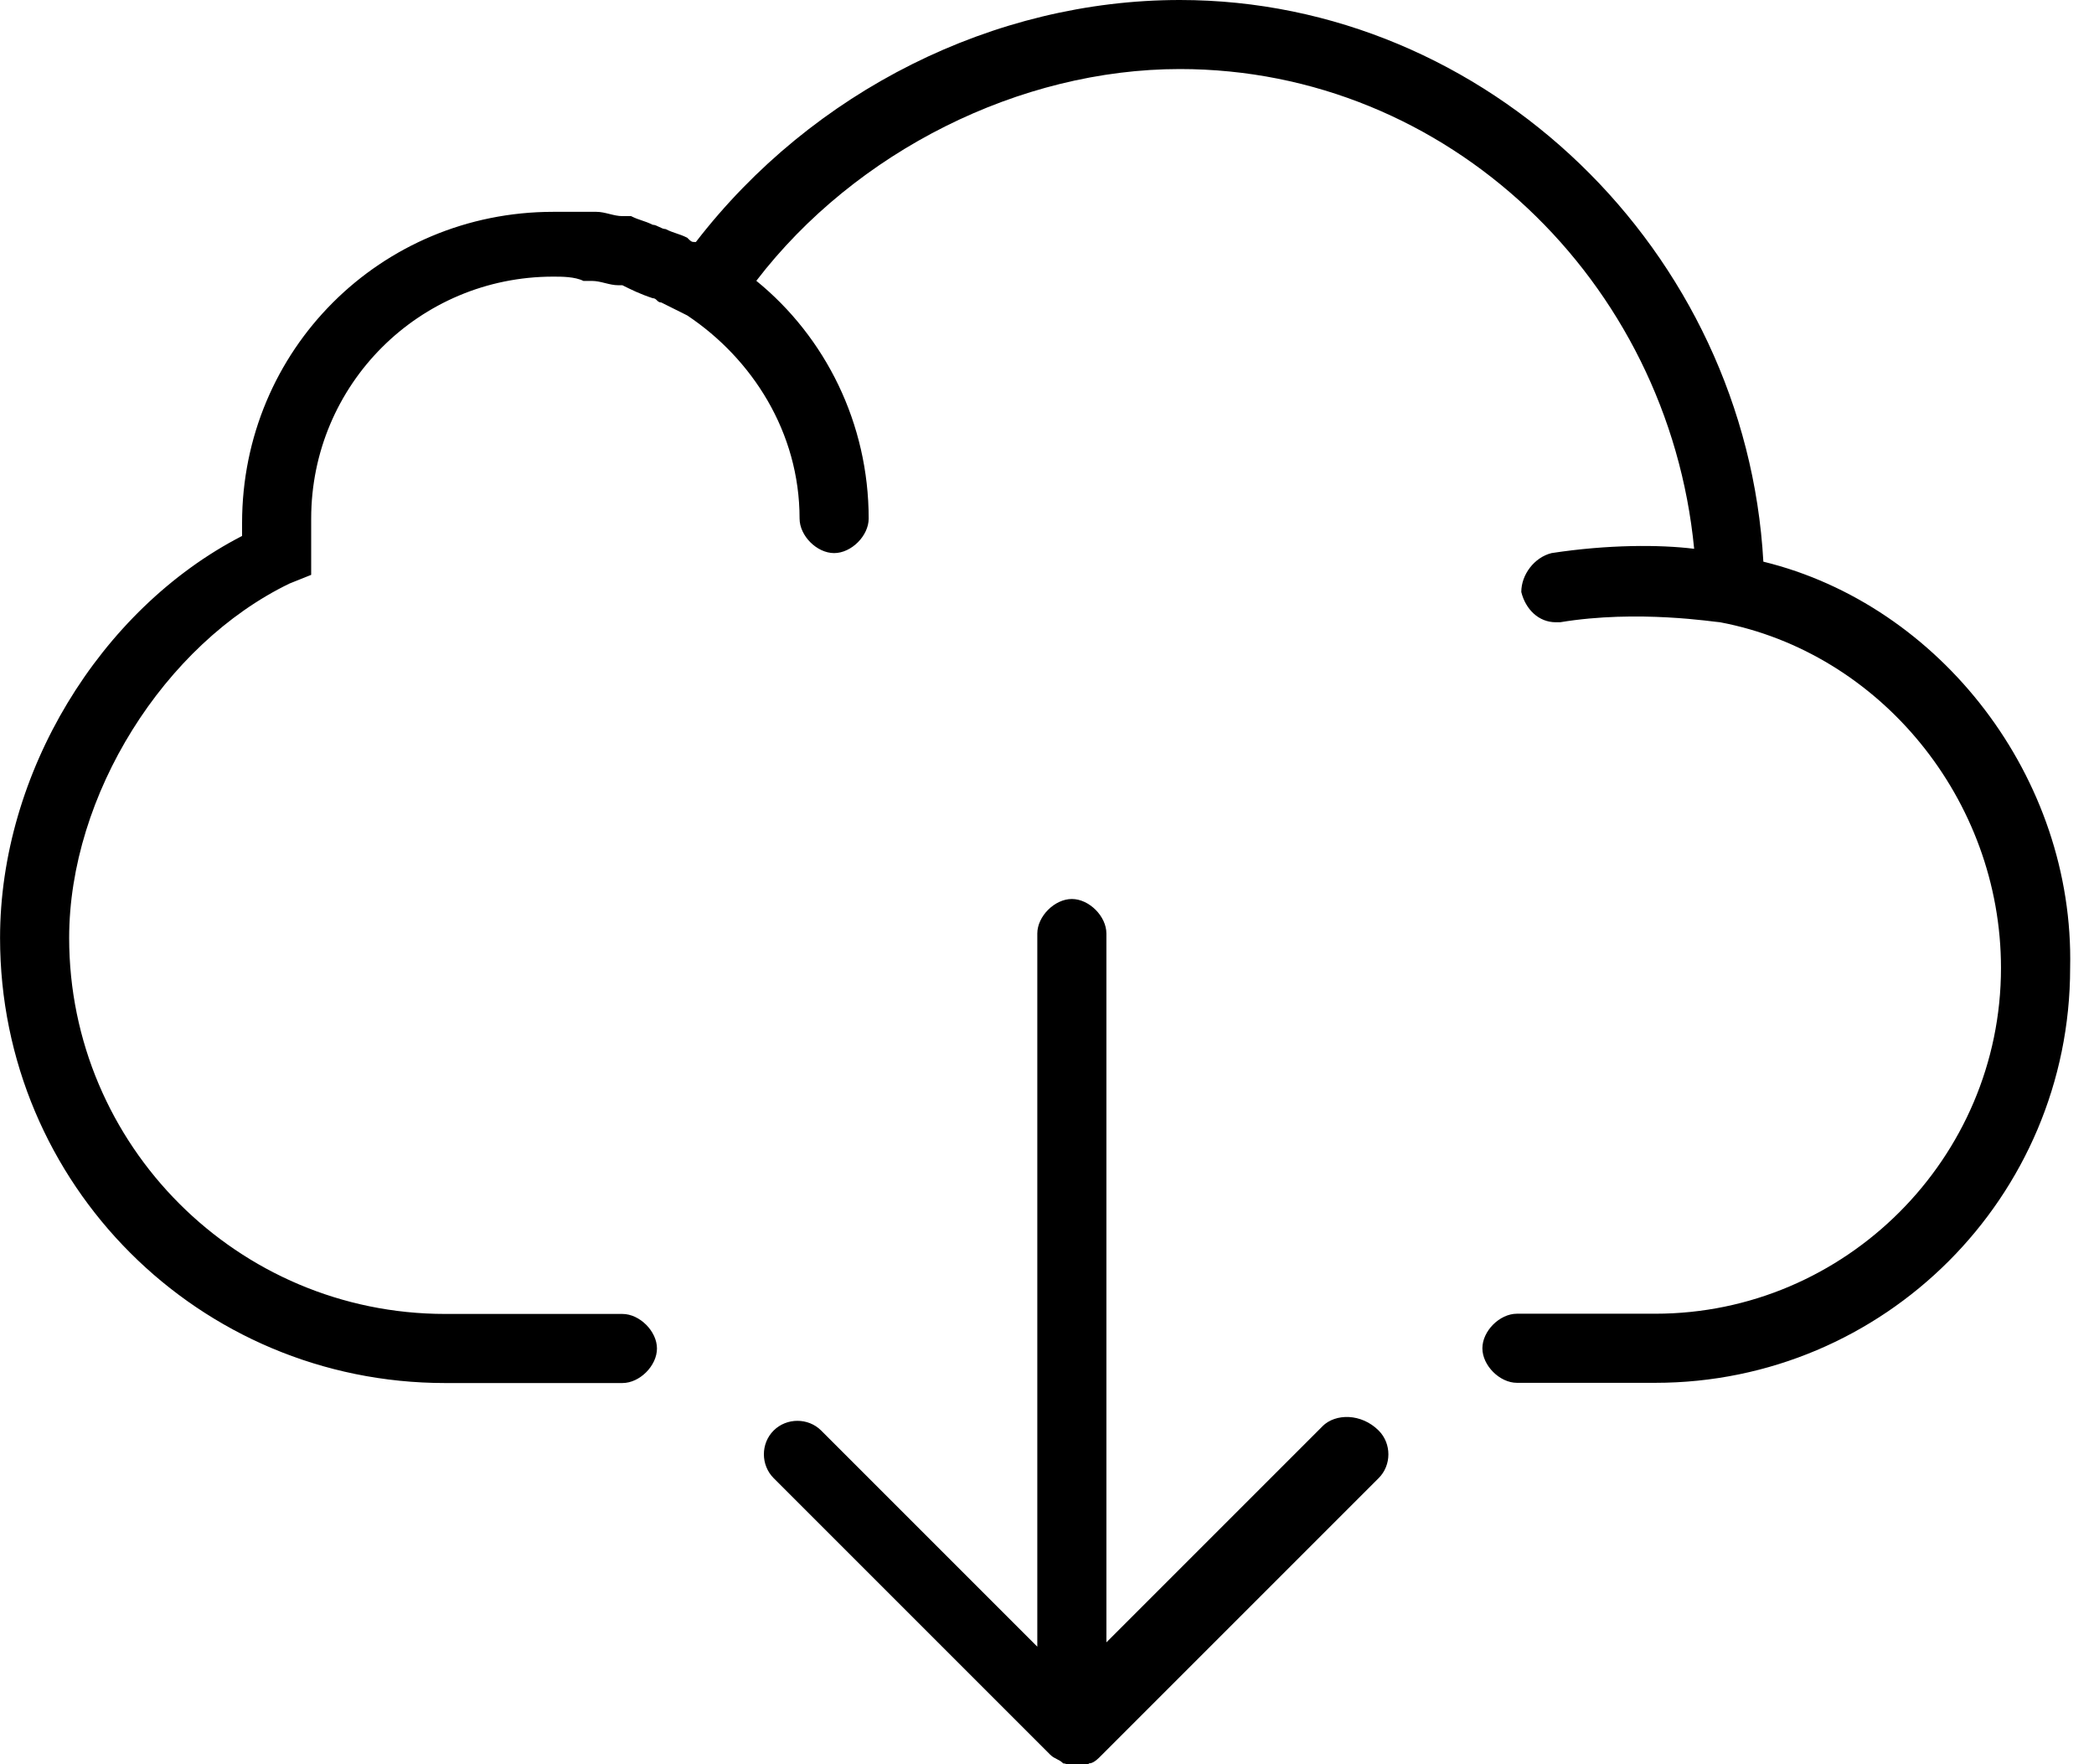
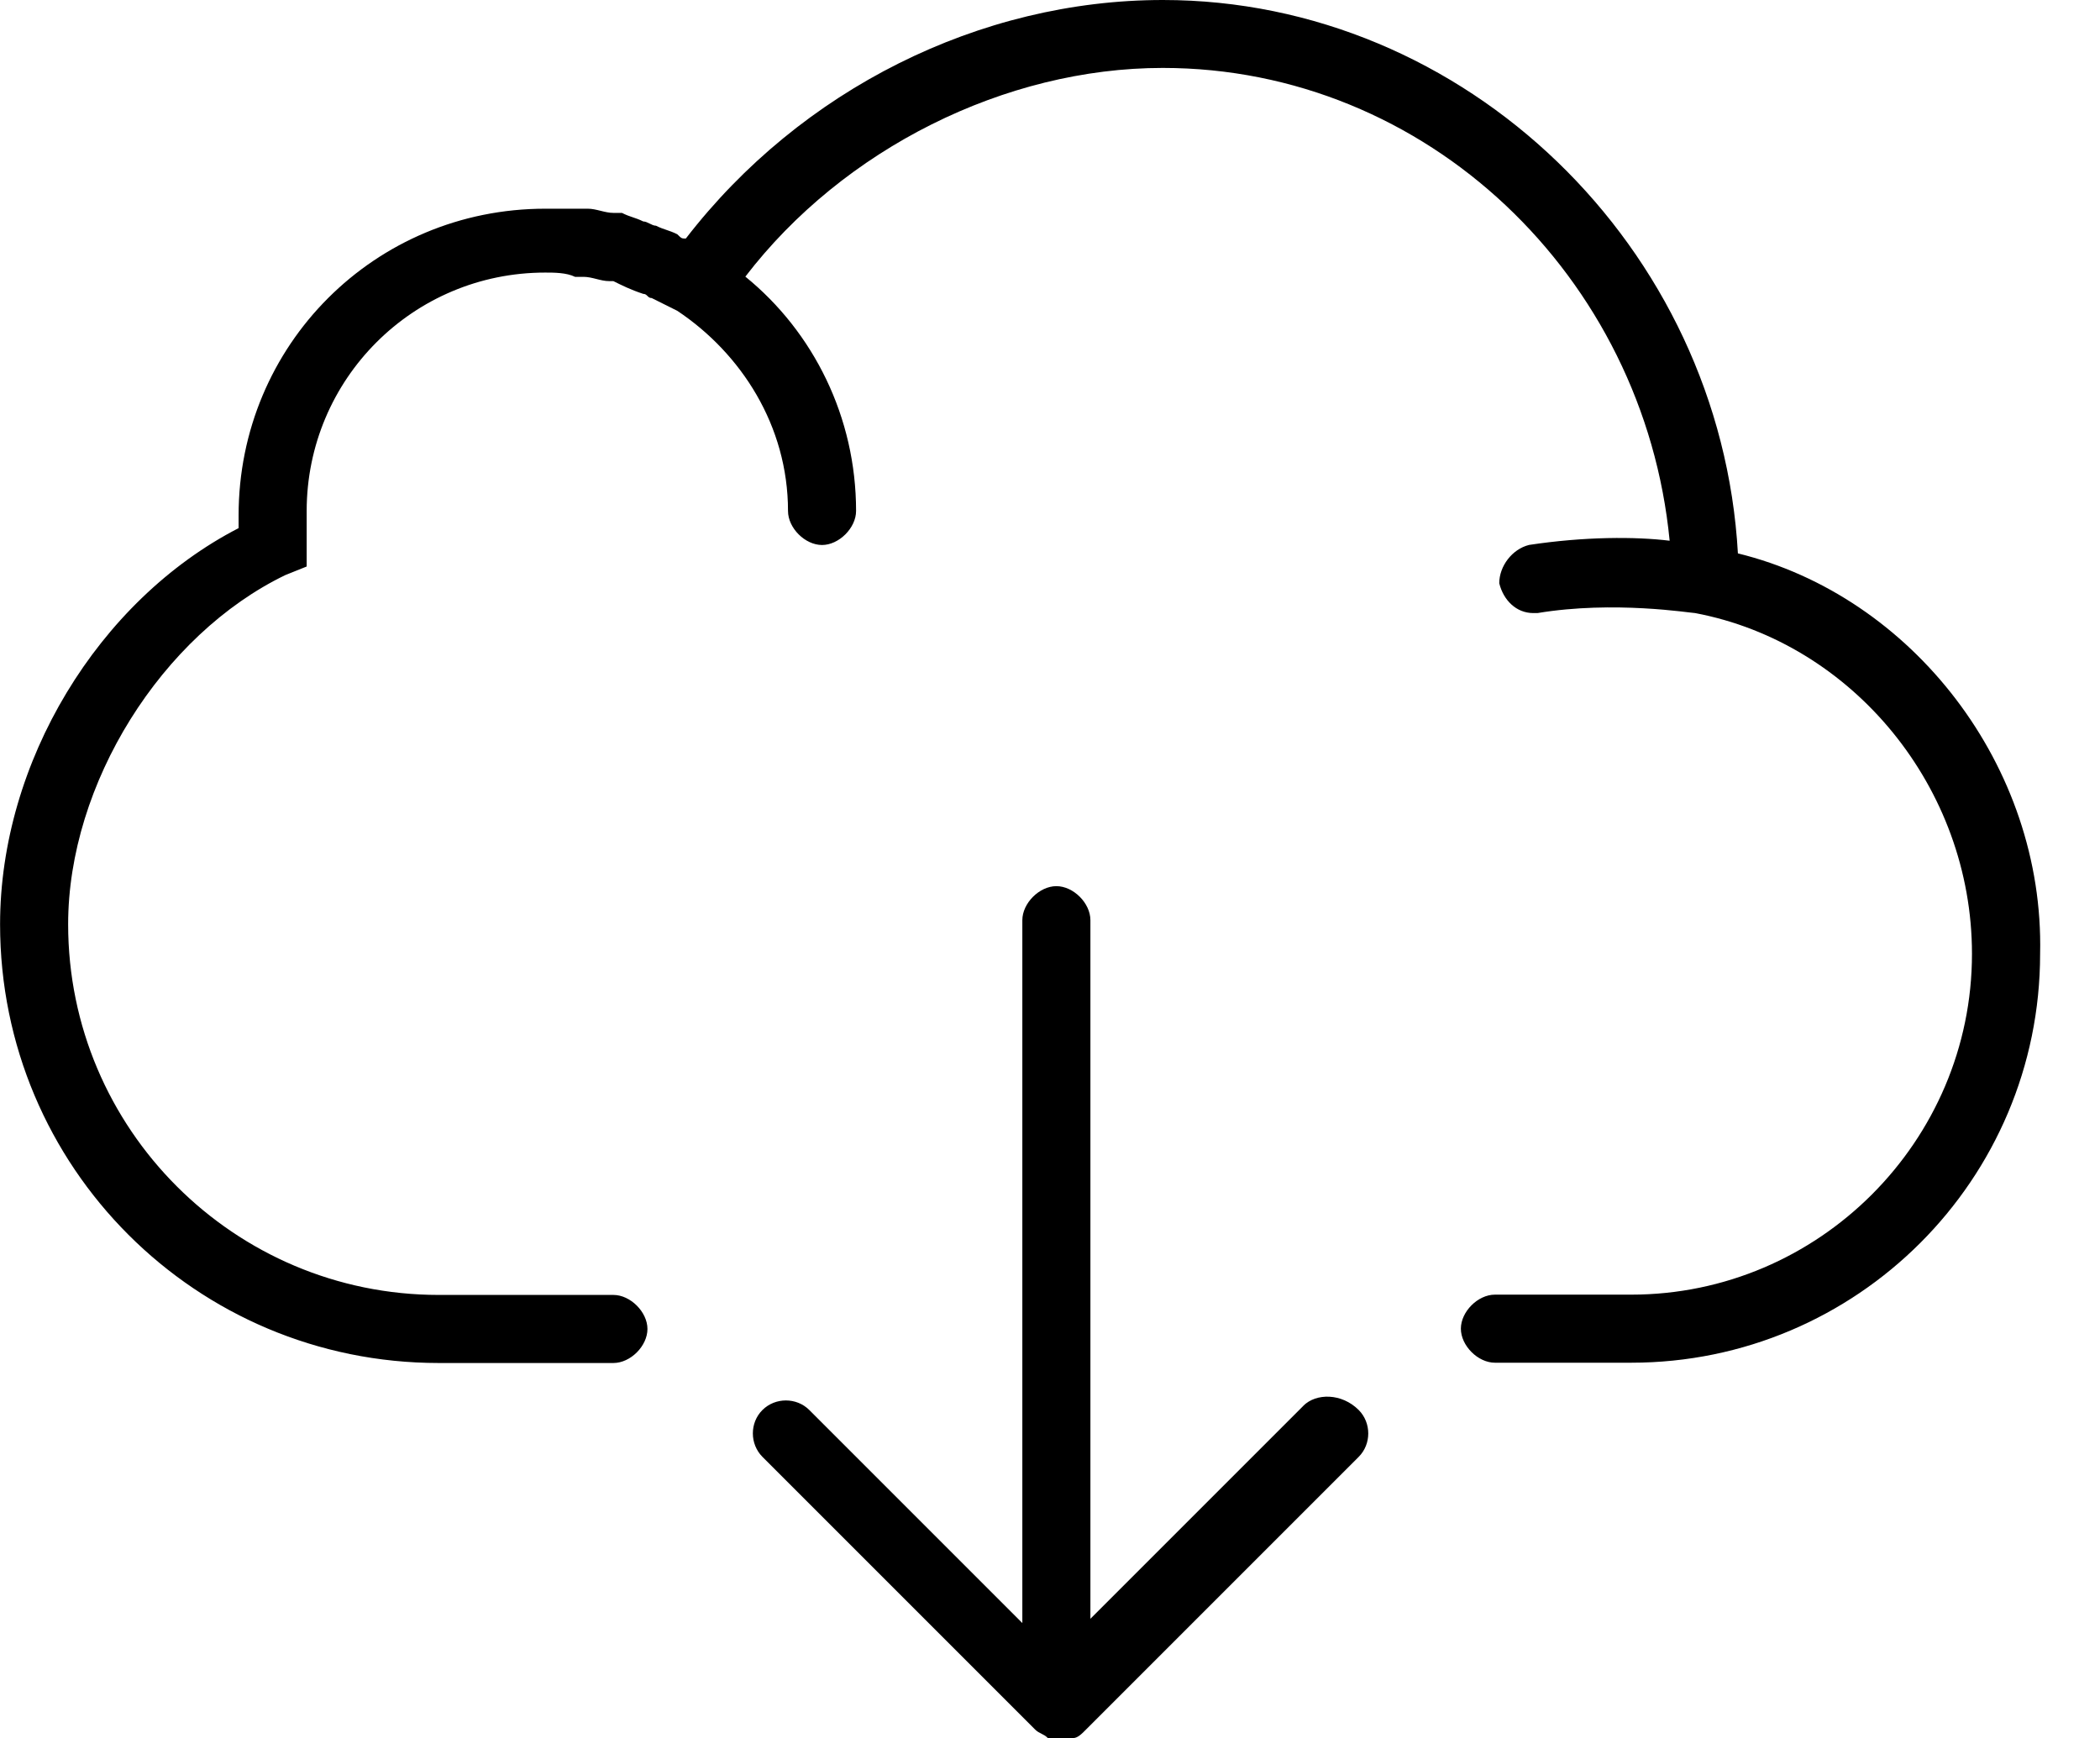
- <svg xmlns="http://www.w3.org/2000/svg" version="1.1" width="38" height="32" viewBox="0 0 38 32">
-   <path fill="#000" d="M32 10.196c-0.314-5.647-5.020-10.196-10.588-10.196-3.373 0-6.667 1.647-8.784 4.392-0.078 0-0.078 0-0.157-0.078-0.157-0.078-0.235-0.078-0.392-0.157-0.078 0-0.157-0.078-0.235-0.078-0.157-0.078-0.235-0.078-0.392-0.157h-0.157c-0.157 0-0.314-0.078-0.471-0.078h-0.784c-3.137 0-5.647 2.51-5.647 5.647v0.235c-2.588 1.333-4.392 4.314-4.392 7.294 0 4.471 3.608 8.078 8.078 8.078h3.216c0.314 0 0.627-0.314 0.627-0.627s-0.314-0.627-0.627-0.627h-3.216c-3.765 0-6.824-3.059-6.824-6.824 0-2.588 1.726-5.333 4-6.431l0.392-0.157v-1.020c0-2.431 1.961-4.392 4.392-4.392 0.157 0 0.392 0 0.549 0.078h0.157c0.157 0 0.314 0.078 0.471 0.078h0.078c0.157 0.078 0.314 0.157 0.549 0.235 0.078 0 0.078 0.078 0.157 0.078l0.471 0.235c1.176 0.784 2.039 2.118 2.039 3.686 0 0.314 0.314 0.627 0.627 0.627s0.627-0.314 0.627-0.627c0-1.726-0.784-3.294-2.039-4.314 1.804-2.353 4.784-3.843 7.686-3.843 4.863 0 8.863 3.843 9.333 8.706-0.627-0.078-1.569-0.078-2.588 0.078-0.314 0.078-0.549 0.392-0.549 0.706 0.078 0.314 0.314 0.549 0.627 0.549h0.078c1.412-0.235 2.824 0 2.902 0 2.902 0.549 5.098 3.216 5.098 6.274 0 3.451-2.824 6.274-6.274 6.274h-2.51c-0.314 0-0.627 0.314-0.627 0.627s0.314 0.627 0.627 0.627h2.51c4.157 0 7.529-3.373 7.529-7.529 0.078-3.451-2.353-6.588-5.569-7.373z" />
-   <path fill="#000" d="M24 25.882l-3.922 3.922v-12.863c0-0.314-0.314-0.627-0.627-0.627s-0.627 0.314-0.627 0.627v12.941l-3.922-3.922c-0.235-0.235-0.627-0.235-0.863 0s-0.235 0.627 0 0.863l5.020 5.020c0.078 0.078 0.157 0.078 0.235 0.157 0.078 0 0.157 0.078 0.235 0.078s0.157 0 0.235-0.078c0.078 0 0.157-0.078 0.235-0.157l5.020-5.020c0.235-0.235 0.235-0.627 0-0.863-0.314-0.314-0.784-0.314-1.020-0.078z" />
+ <svg xmlns="http://www.w3.org/2000/svg" version="1.1" width="29" height="24" viewBox="0 0 29 24">
+   <path d="M24 7.647c-0.236-4.235-3.765-7.647-7.941-7.647-2.53 0-5 1.235-6.588 3.294-0.058 0-0.058 0-0.118-0.059-0.118-0.059-0.176-0.059-0.294-0.118-0.058 0-0.118-0.059-0.176-0.059-0.118-0.058-0.176-0.058-0.294-0.118h-0.118c-0.118 0-0.236-0.058-0.353-0.058h-0.588c-2.353 0-4.235 1.882-4.235 4.235v0.176c-1.941 1-3.294 3.236-3.294 5.471 0 3.353 2.706 6.058 6.058 6.058h2.412c0.236 0 0.47-0.235 0.47-0.47s-0.236-0.47-0.47-0.47h-2.412c-2.824 0-5.118-2.294-5.118-5.118 0-1.941 1.294-4 3-4.823l0.294-0.118v-0.765c0-1.823 1.471-3.294 3.294-3.294 0.118 0 0.294 0 0.412 0.059h0.118c0.118 0 0.236 0.059 0.353 0.059h0.058c0.118 0.058 0.236 0.118 0.412 0.176 0.059 0 0.059 0.058 0.118 0.058l0.353 0.176c0.882 0.588 1.529 1.588 1.529 2.764 0 0.236 0.236 0.47 0.47 0.47s0.47-0.236 0.47-0.47c0-1.295-0.588-2.471-1.529-3.236 1.353-1.765 3.588-2.882 5.764-2.882 3.647 0 6.647 2.882 7 6.529-0.47-0.058-1.177-0.058-1.941 0.058-0.235 0.058-0.412 0.294-0.412 0.529 0.058 0.236 0.236 0.412 0.47 0.412h0.058c1.059-0.176 2.118 0 2.177 0 2.177 0.412 3.823 2.412 3.823 4.706 0 2.588-2.118 4.706-4.706 4.706h-1.882c-0.236 0-0.47 0.236-0.47 0.47s0.235 0.47 0.47 0.47h1.882c3.118 0 5.647-2.53 5.647-5.647 0.059-2.588-1.765-4.941-4.177-5.53z" />
+   <path d="M18 19.412l-2.942 2.942v-9.647c0-0.236-0.235-0.47-0.47-0.47s-0.47 0.236-0.47 0.47v9.706l-2.942-2.942c-0.176-0.176-0.47-0.176-0.647 0s-0.176 0.47 0 0.647l3.765 3.765c0.058 0.058 0.118 0.058 0.176 0.118 0.058 0 0.118 0.059 0.176 0.059s0.118 0 0.176-0.059c0.058 0 0.118-0.058 0.176-0.118l3.765-3.765c0.176-0.176 0.176-0.47 0-0.647-0.235-0.235-0.588-0.235-0.765-0.058z" />
</svg>
